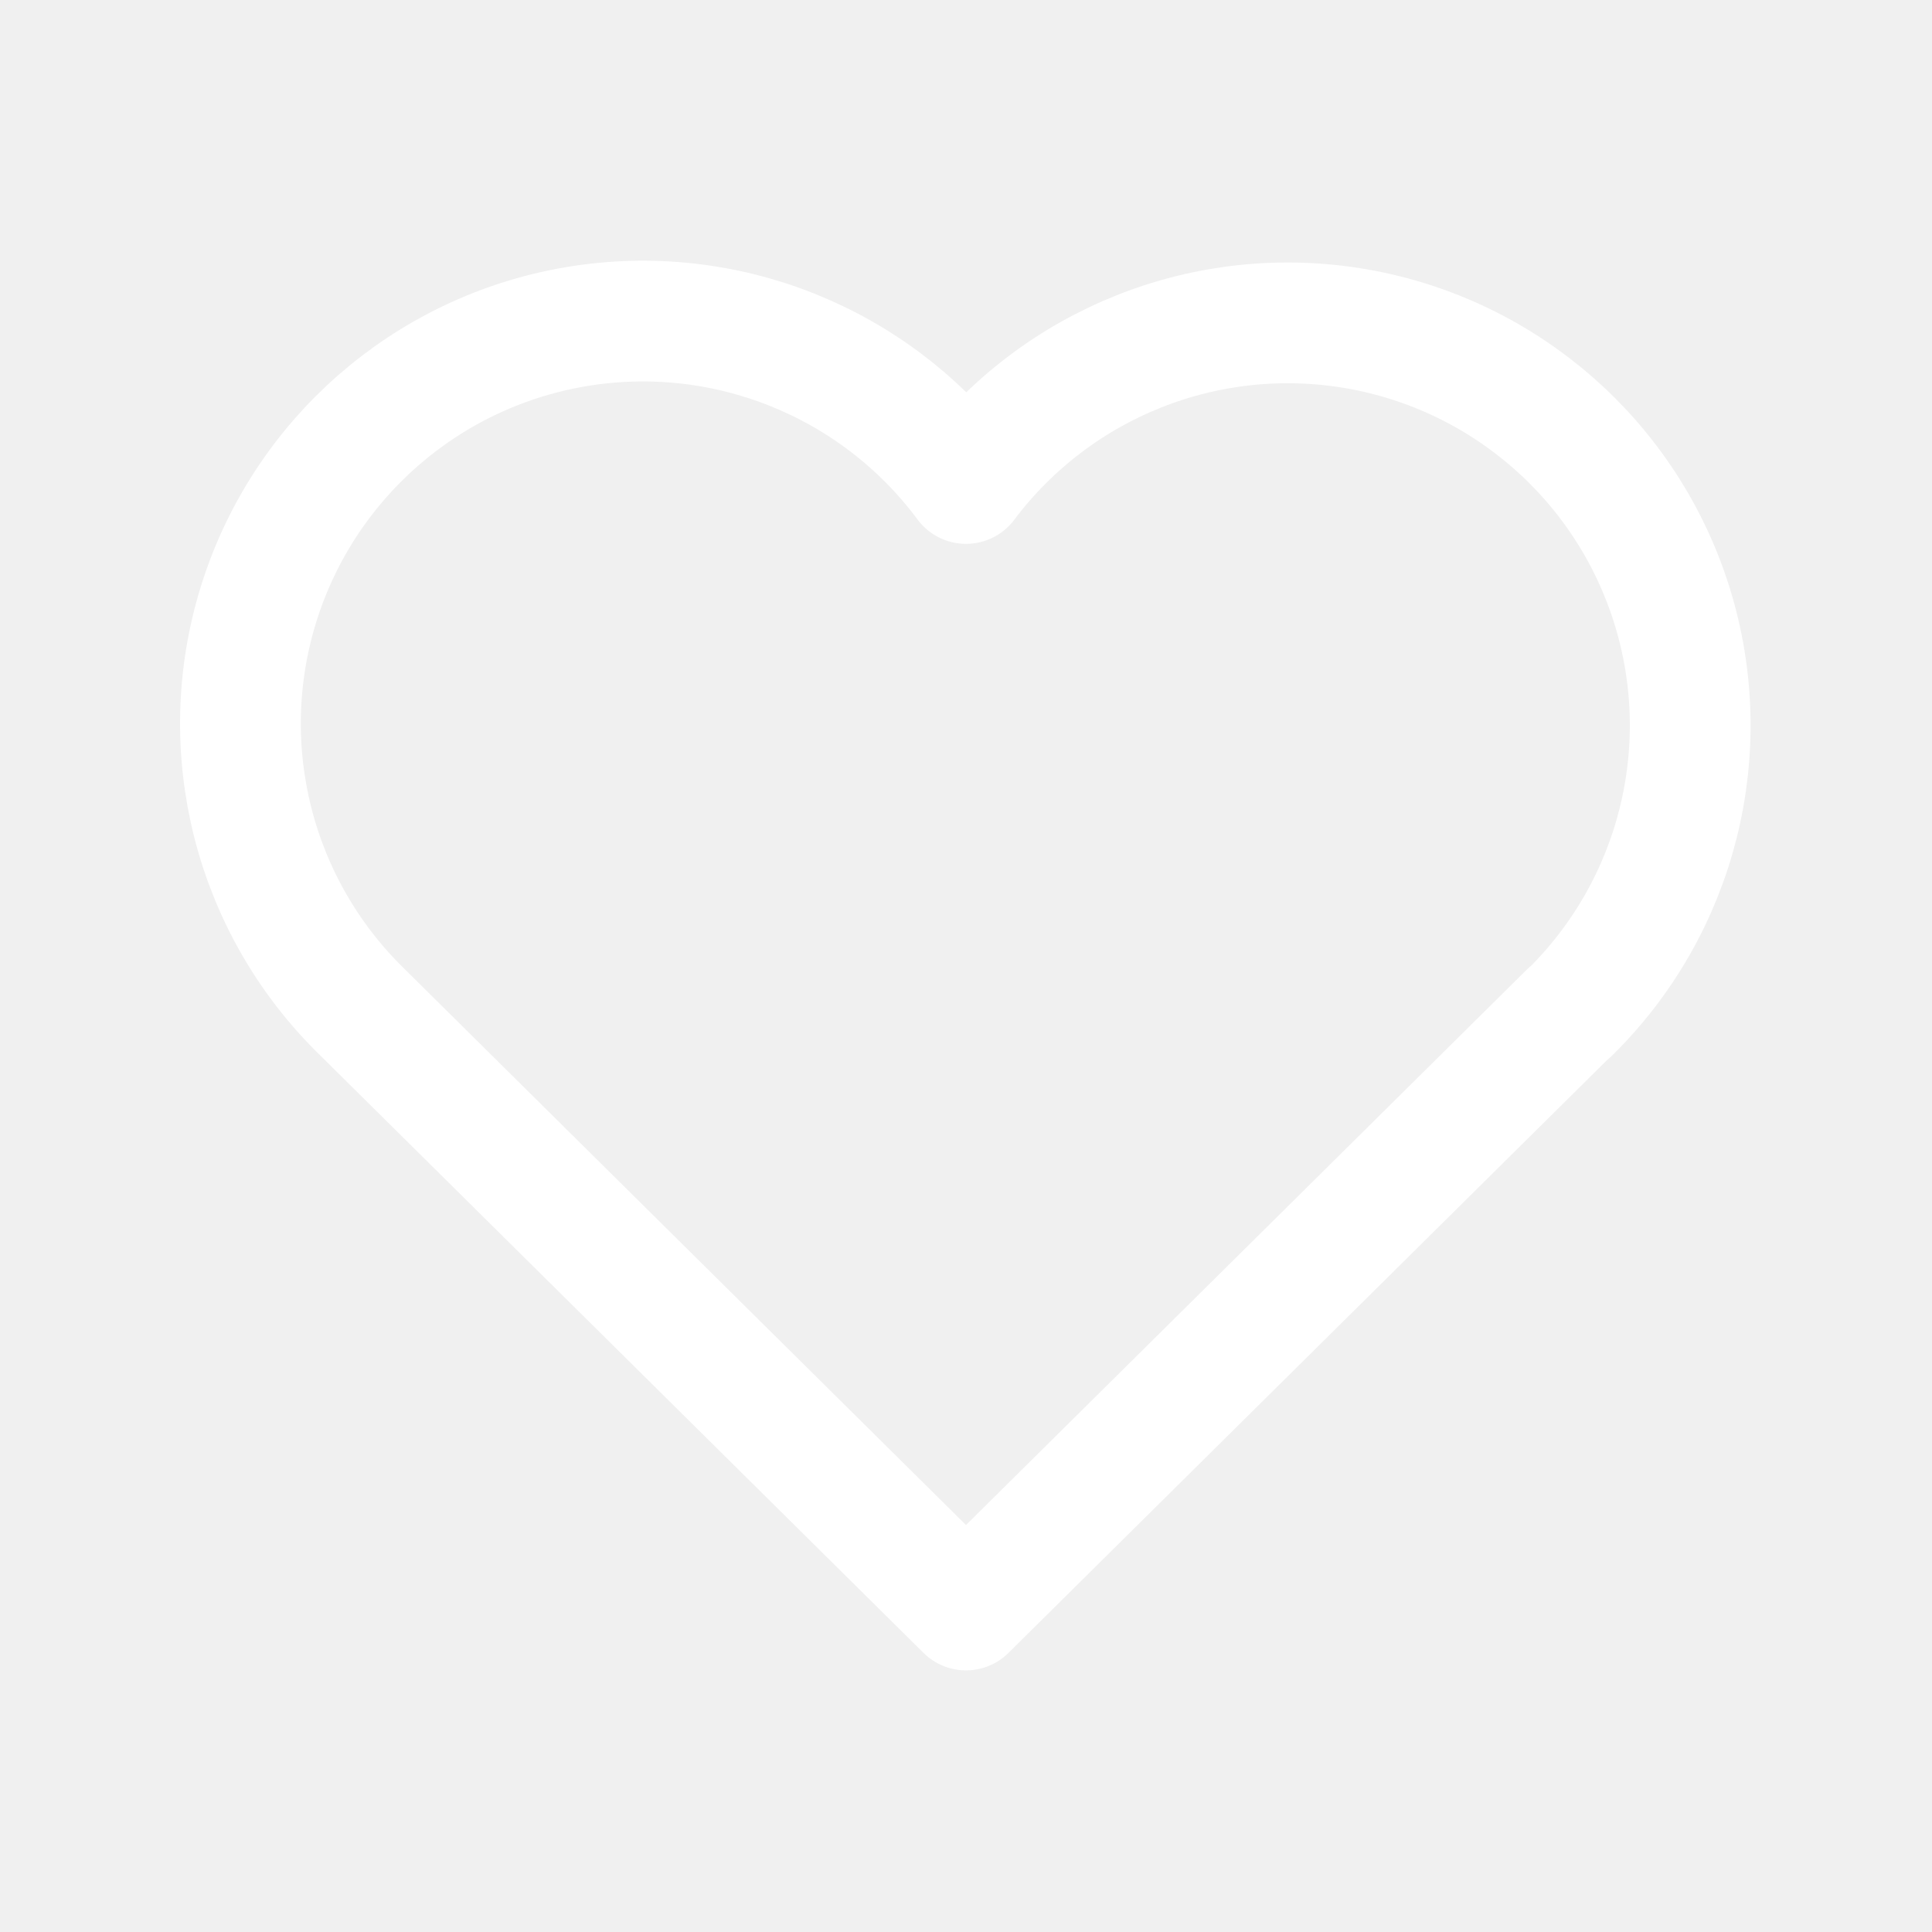
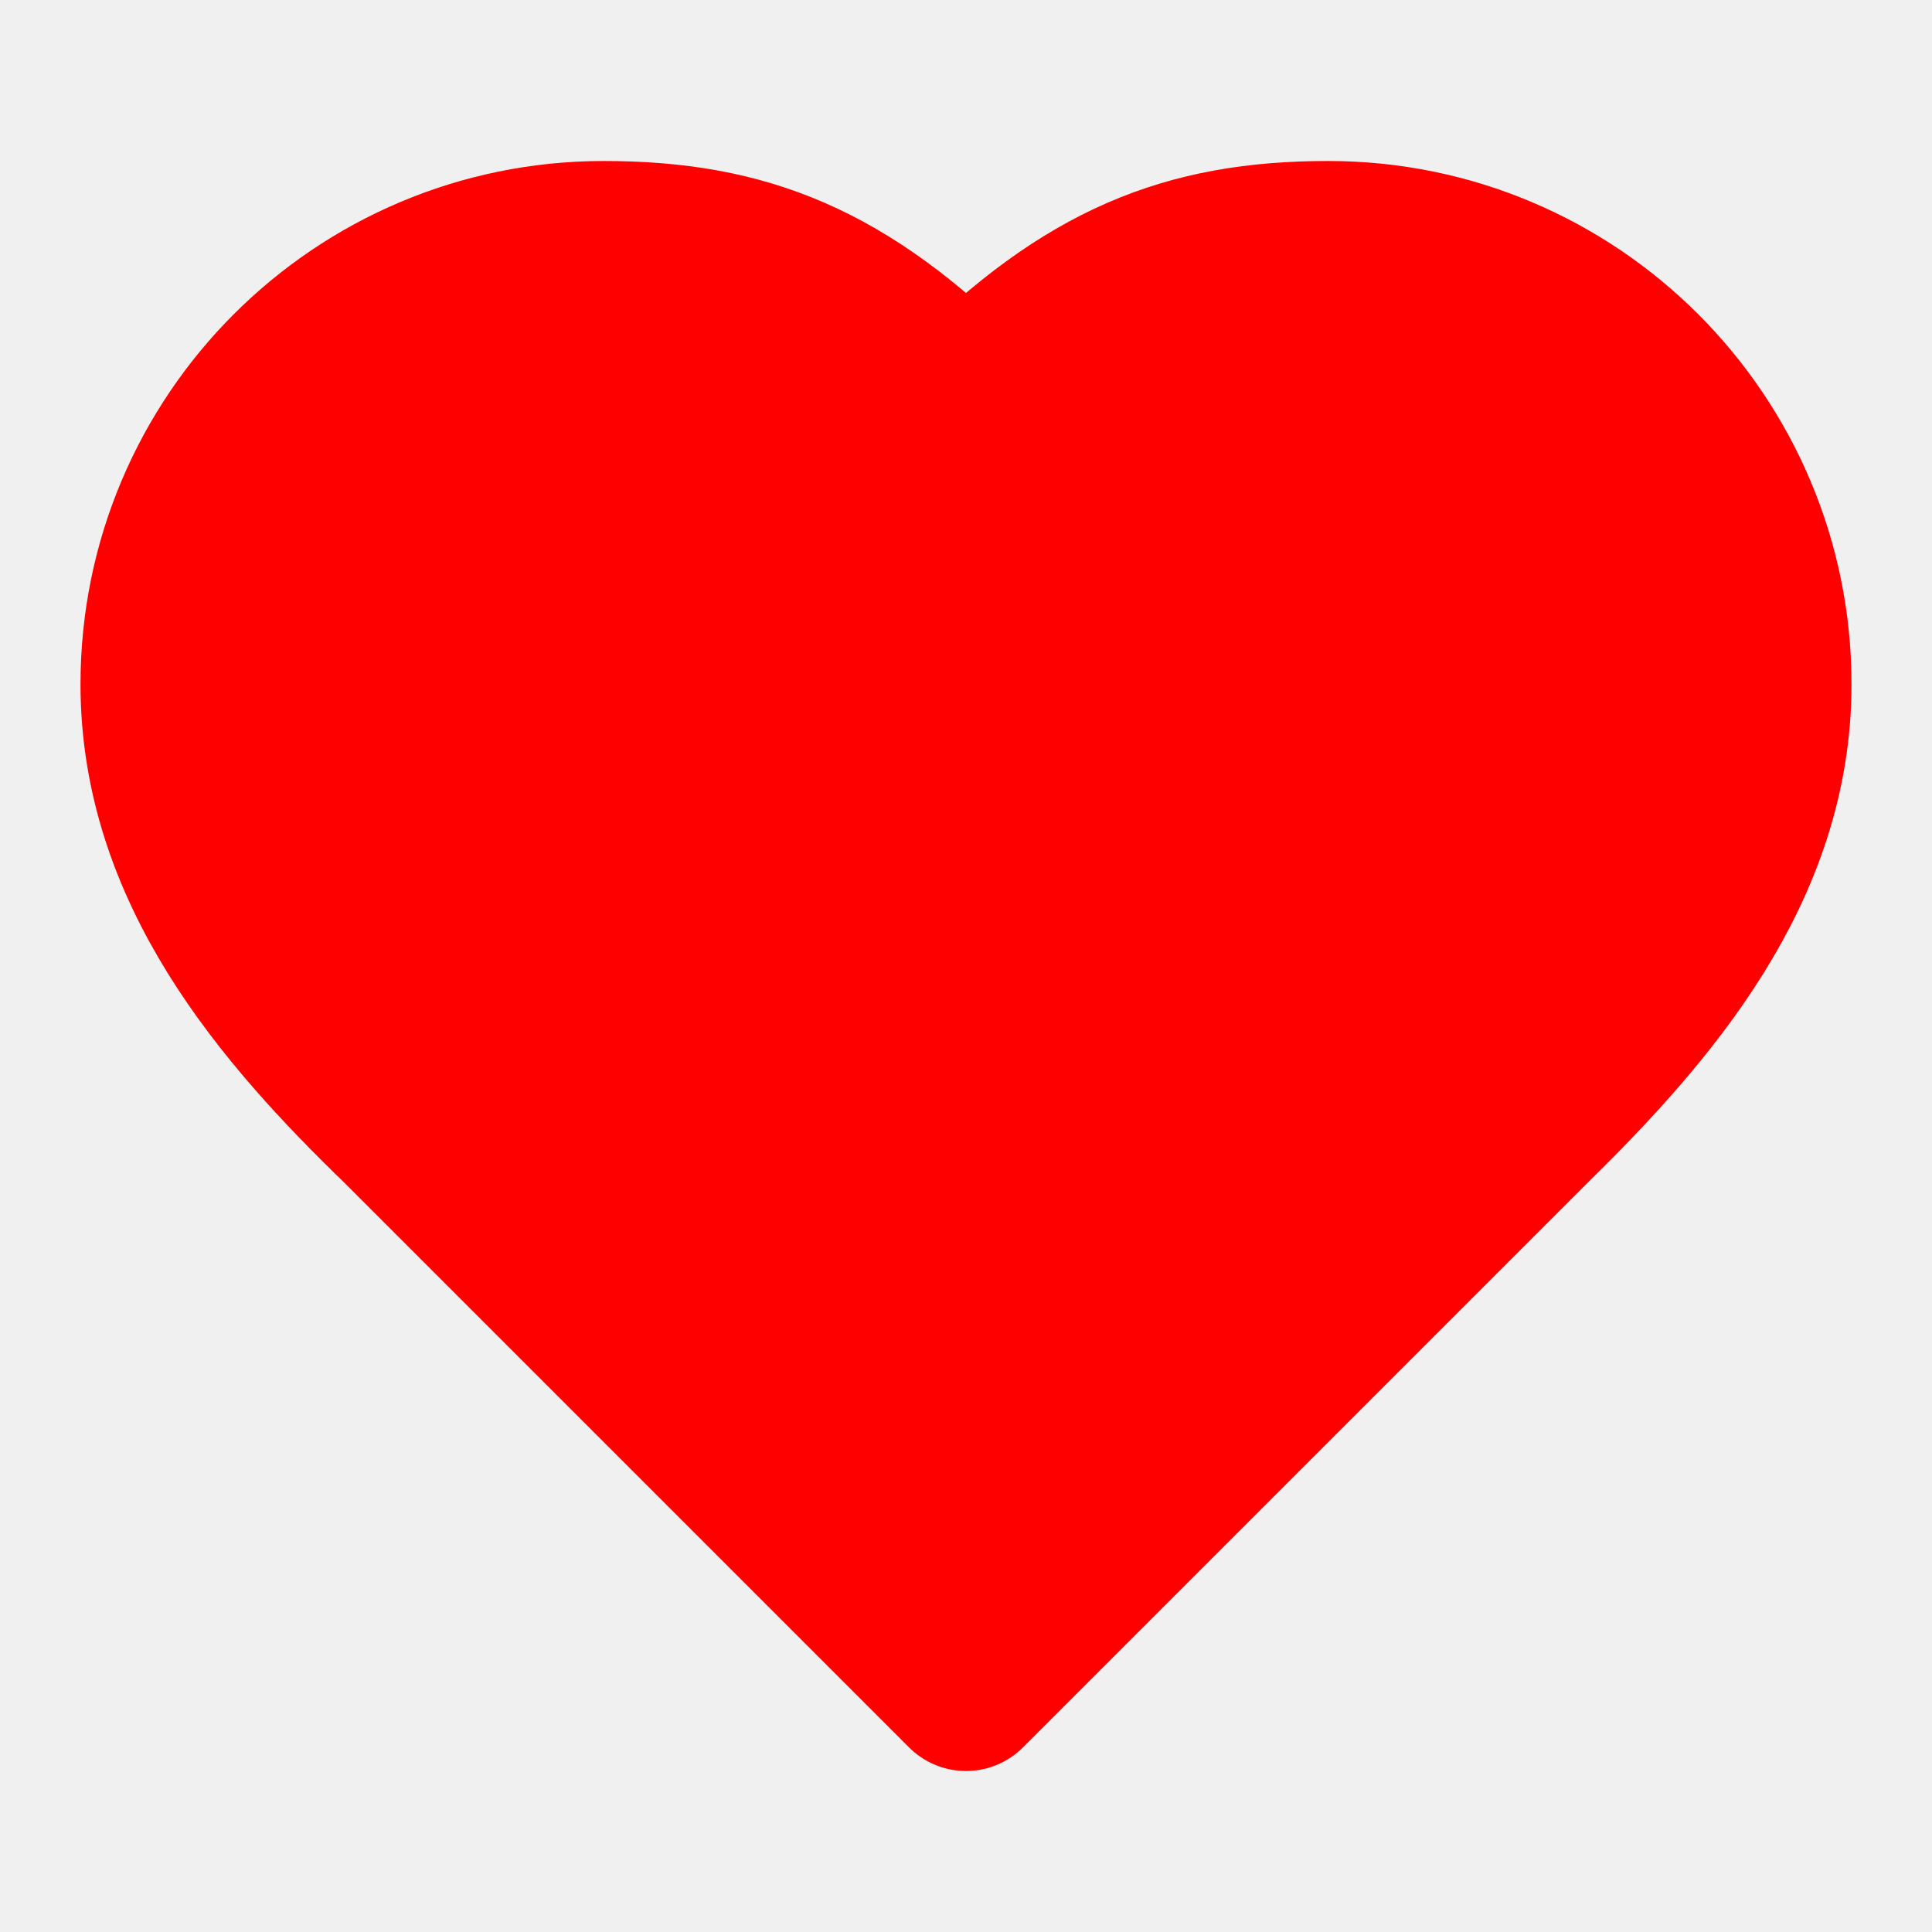
- <svg xmlns="http://www.w3.org/2000/svg" width="24" height="24" viewBox="0 0 24 24" fill="none" stroke="#FFFFFF" stroke-width="1.5" stroke-linecap="round" stroke-linejoin="round">
-   <path d="M19.5 12.572l-7.5 7.428l-7.5 -7.428a5 5 0 1 1 7.5 -6.566a5 5 0 1 1 7.5 6.572" />
+ <svg xmlns="http://www.w3.org/2000/svg" width="24" height="24" viewBox="0 0 24 24" fill="red" stroke="red" stroke-width="2" stroke-linecap="round" stroke-linejoin="round">
+   <path d="M19 14c1.49-1.46 3-3.21 3-5.5A5.5 5.5 0 0 0 16.5 3c-1.76 0-3 .5-4.5 2-1.5-1.5-2.74-2-4.5-2A5.5 5.5 0 0 0 2 8.5c0 2.3 1.5 4.05 3 5.5l7 7Z" />
</svg>
